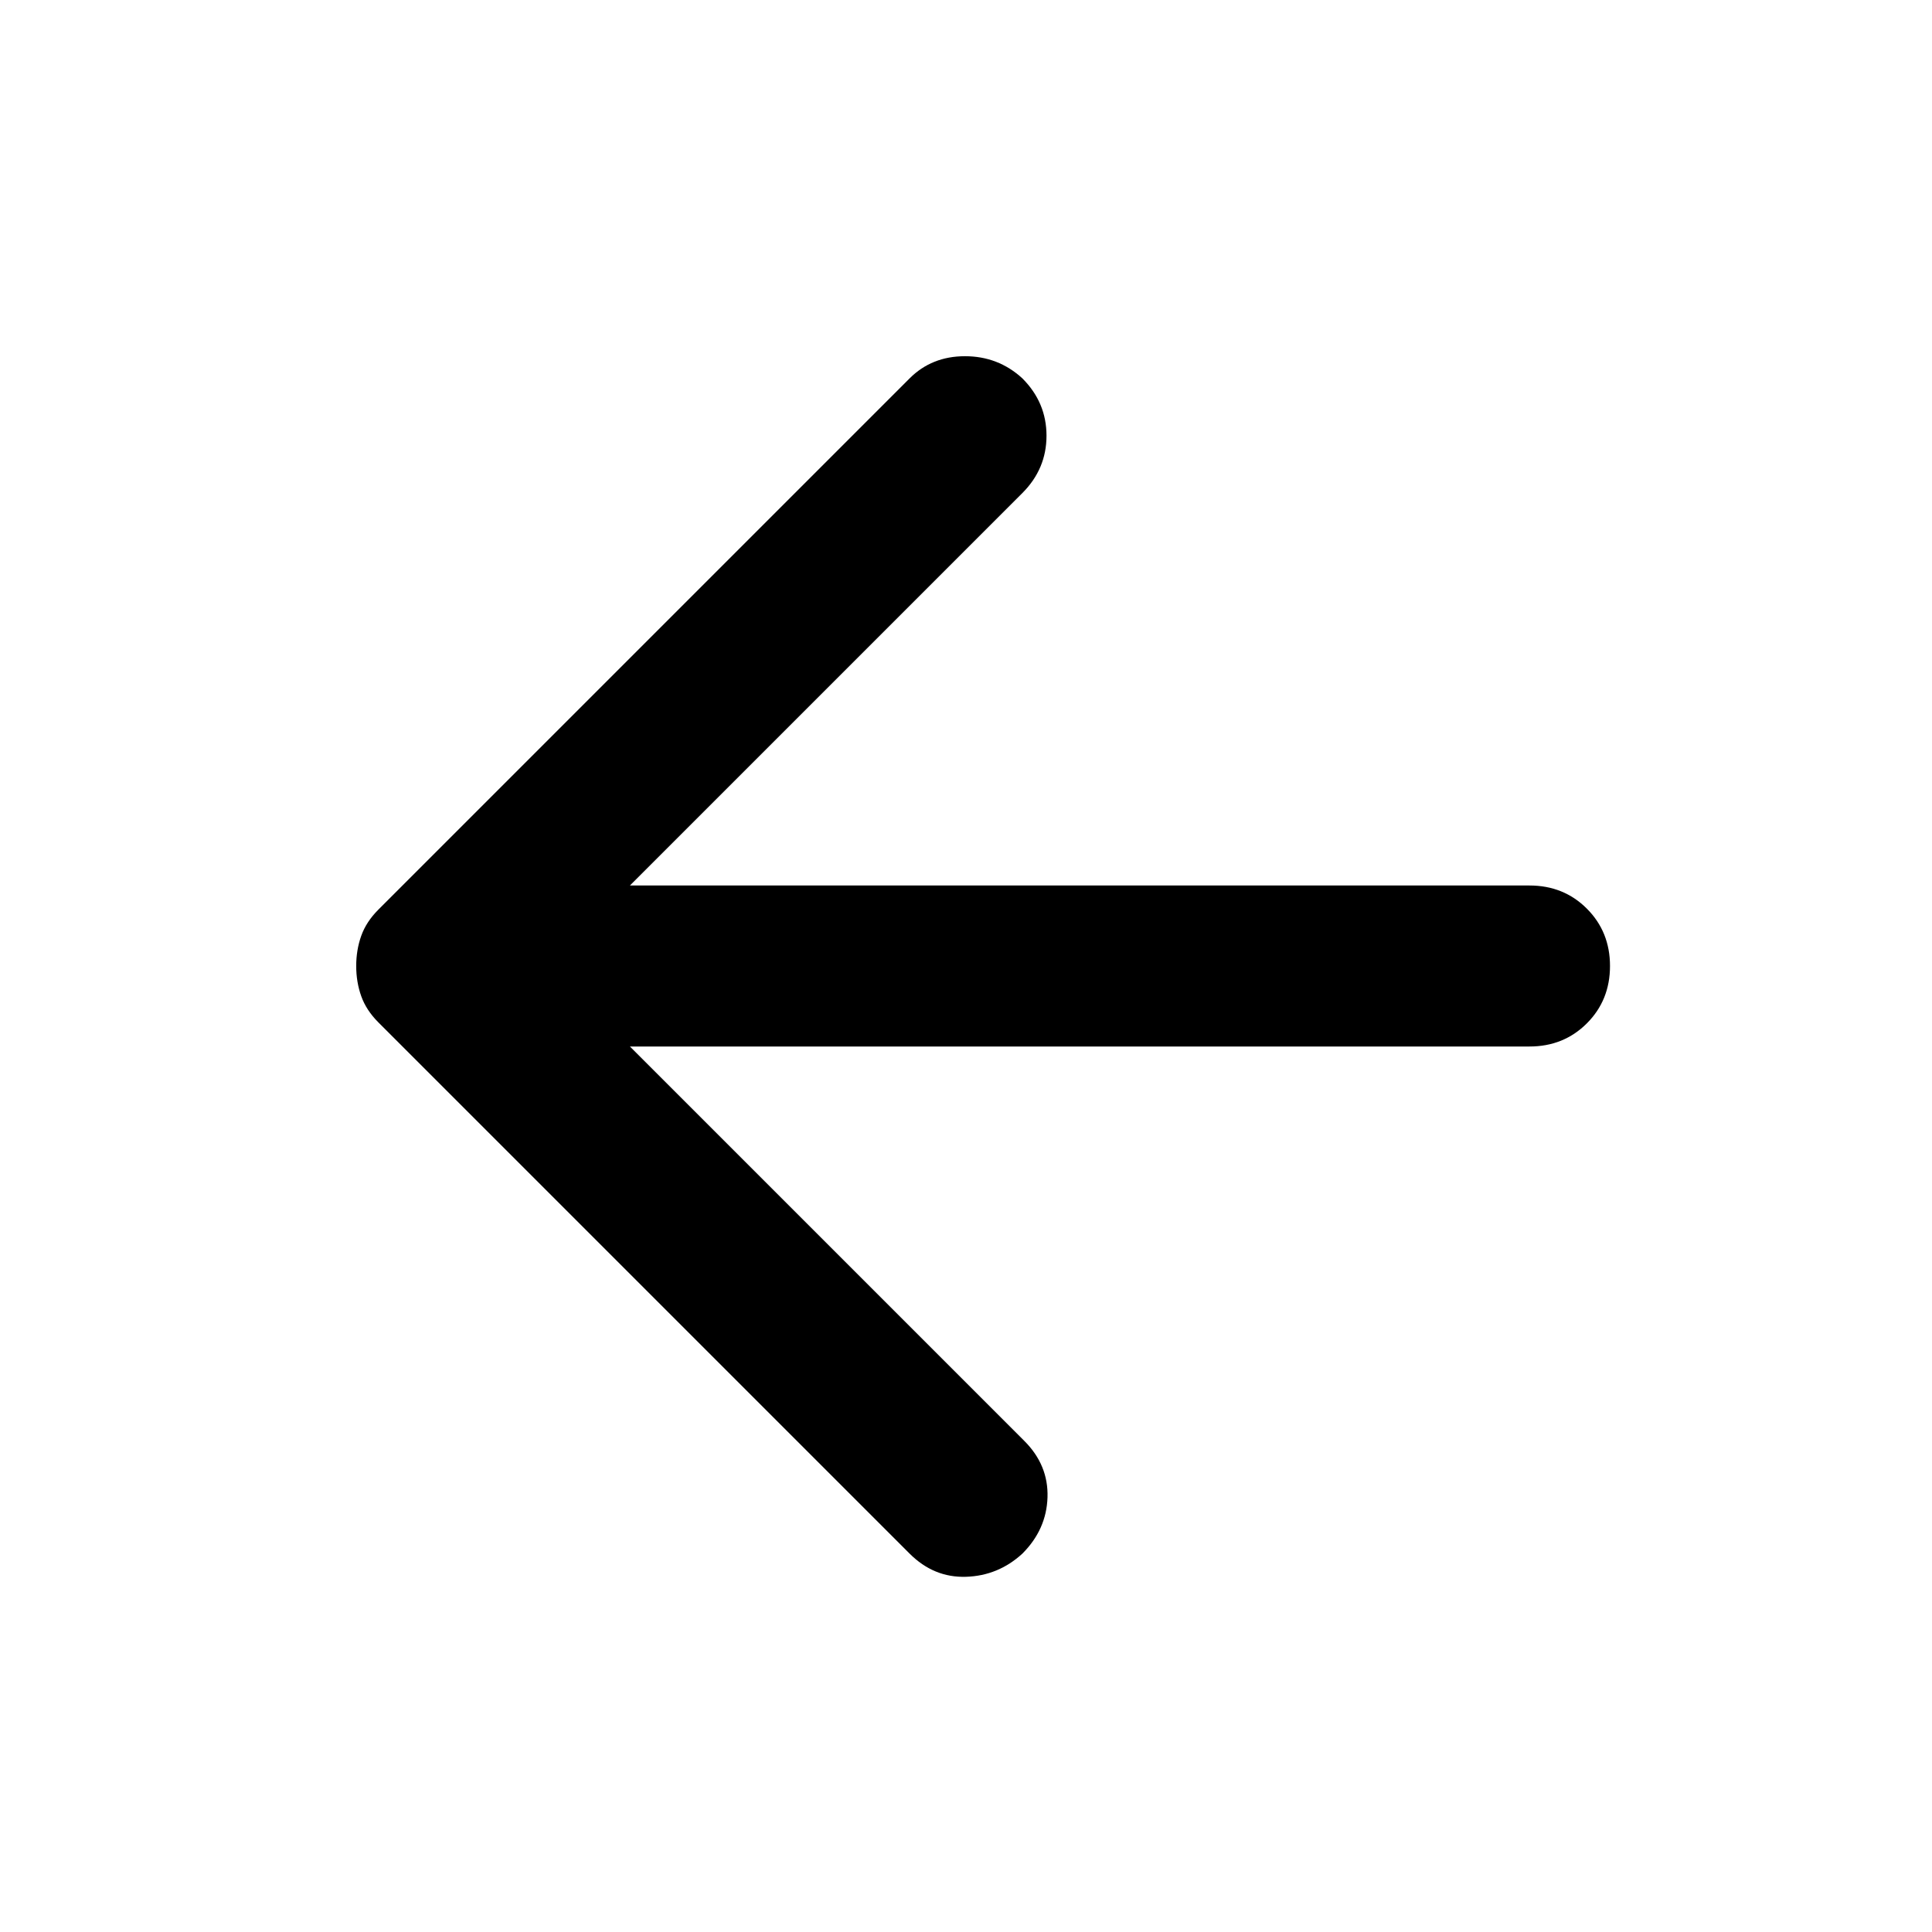
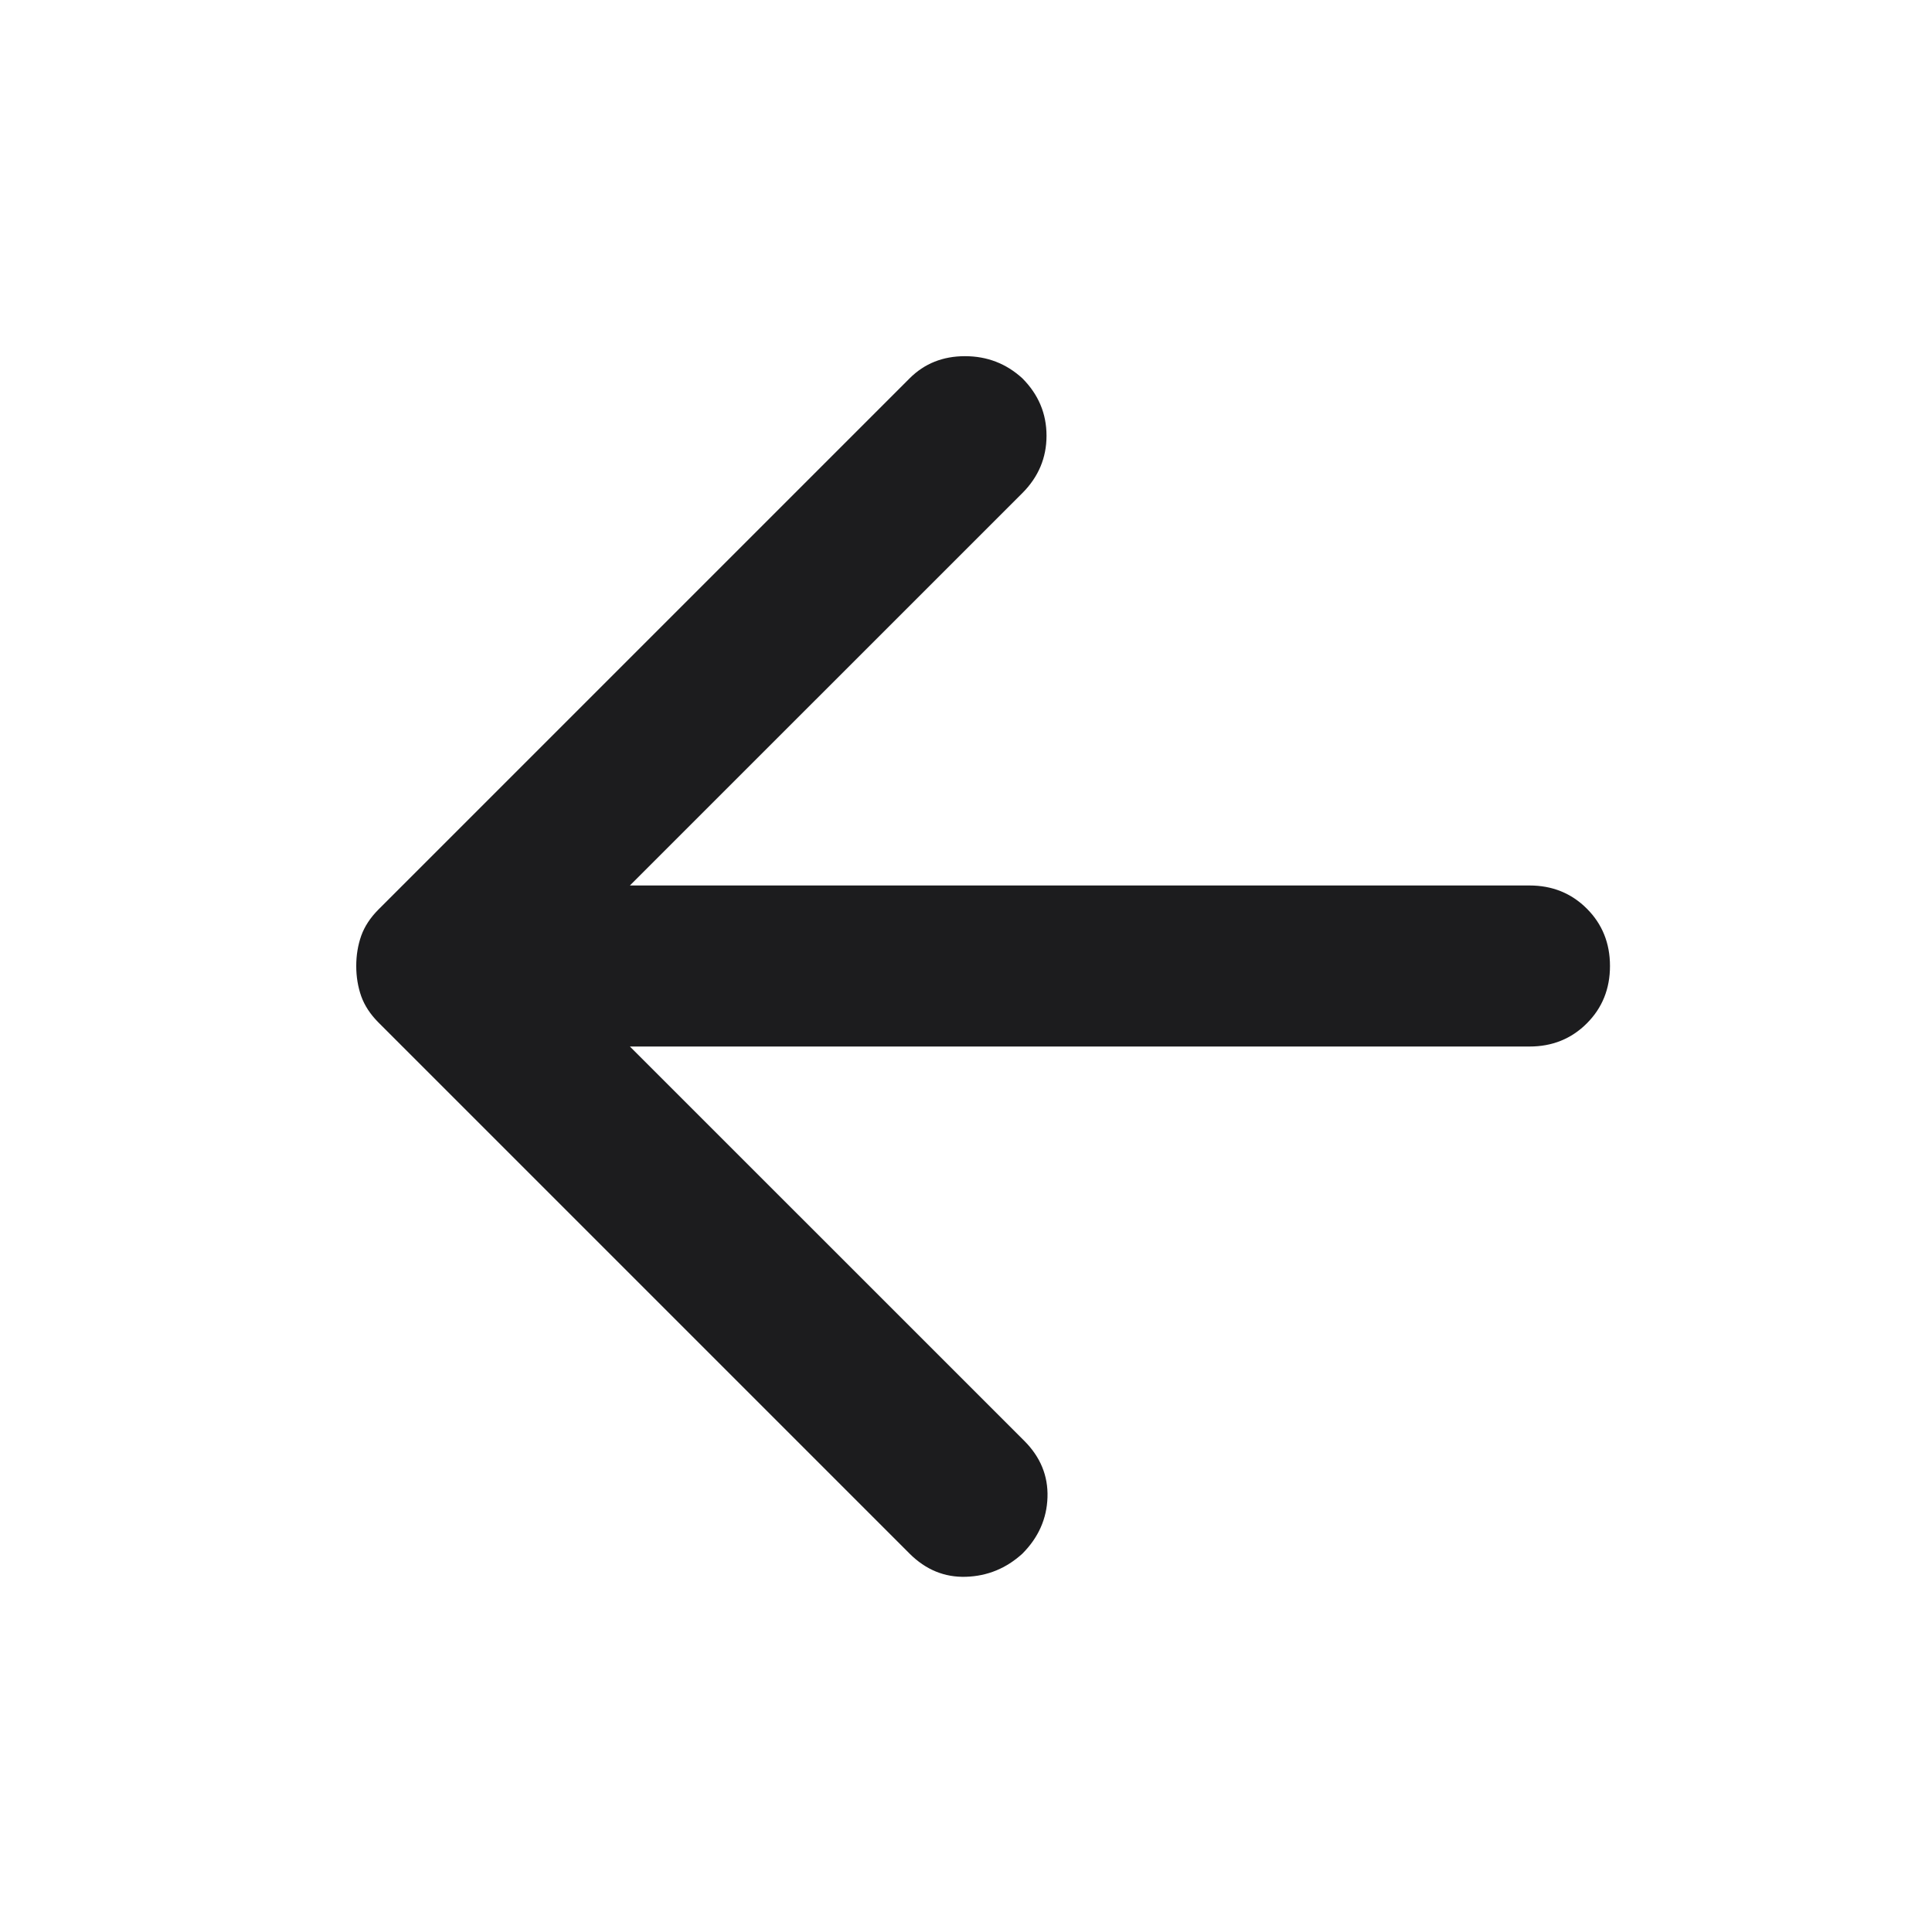
- <svg xmlns="http://www.w3.org/2000/svg" height="24px" viewBox="0 -960 960 960" width="24px" fill="#000000">
-   <path d="m313-440 196 196q12 12 11.5 28T508-188q-12 11-28 11.5T452-188L188-452q-6-6-8.5-13t-2.5-15q0-8 2.5-15t8.5-13l264-264q11-11 27.5-11t28.5 11q12 12 12 28.5T508-715L313-520h447q17 0 28.5 11.5T800-480q0 17-11.5 28.5T760-440H313Z" />
+ <svg xmlns="http://www.w3.org/2000/svg" width="28" height="28" viewBox="0 0 28 28" fill="none">
+   <path d="M9.129 15.167L14.846 20.883C15.079 21.117 15.191 21.389 15.181 21.7C15.171 22.011 15.05 22.283 14.817 22.517C14.583 22.73 14.311 22.842 14 22.852C13.689 22.862 13.417 22.75 13.183 22.517L5.483 14.817C5.367 14.7 5.284 14.574 5.235 14.438C5.187 14.301 5.163 14.155 5.163 14C5.163 13.844 5.187 13.699 5.235 13.562C5.284 13.426 5.367 13.3 5.483 13.183L13.183 5.483C13.397 5.269 13.665 5.162 13.985 5.162C14.306 5.162 14.583 5.269 14.817 5.483C15.05 5.717 15.167 5.994 15.167 6.315C15.167 6.635 15.05 6.912 14.817 7.146L9.129 12.833H22.167C22.497 12.833 22.774 12.945 22.998 13.169C23.221 13.392 23.333 13.669 23.333 14C23.333 14.331 23.221 14.608 22.998 14.831C22.774 15.055 22.497 15.167 22.167 15.167H9.129Z" fill="#1C1C1E" />
</svg>
